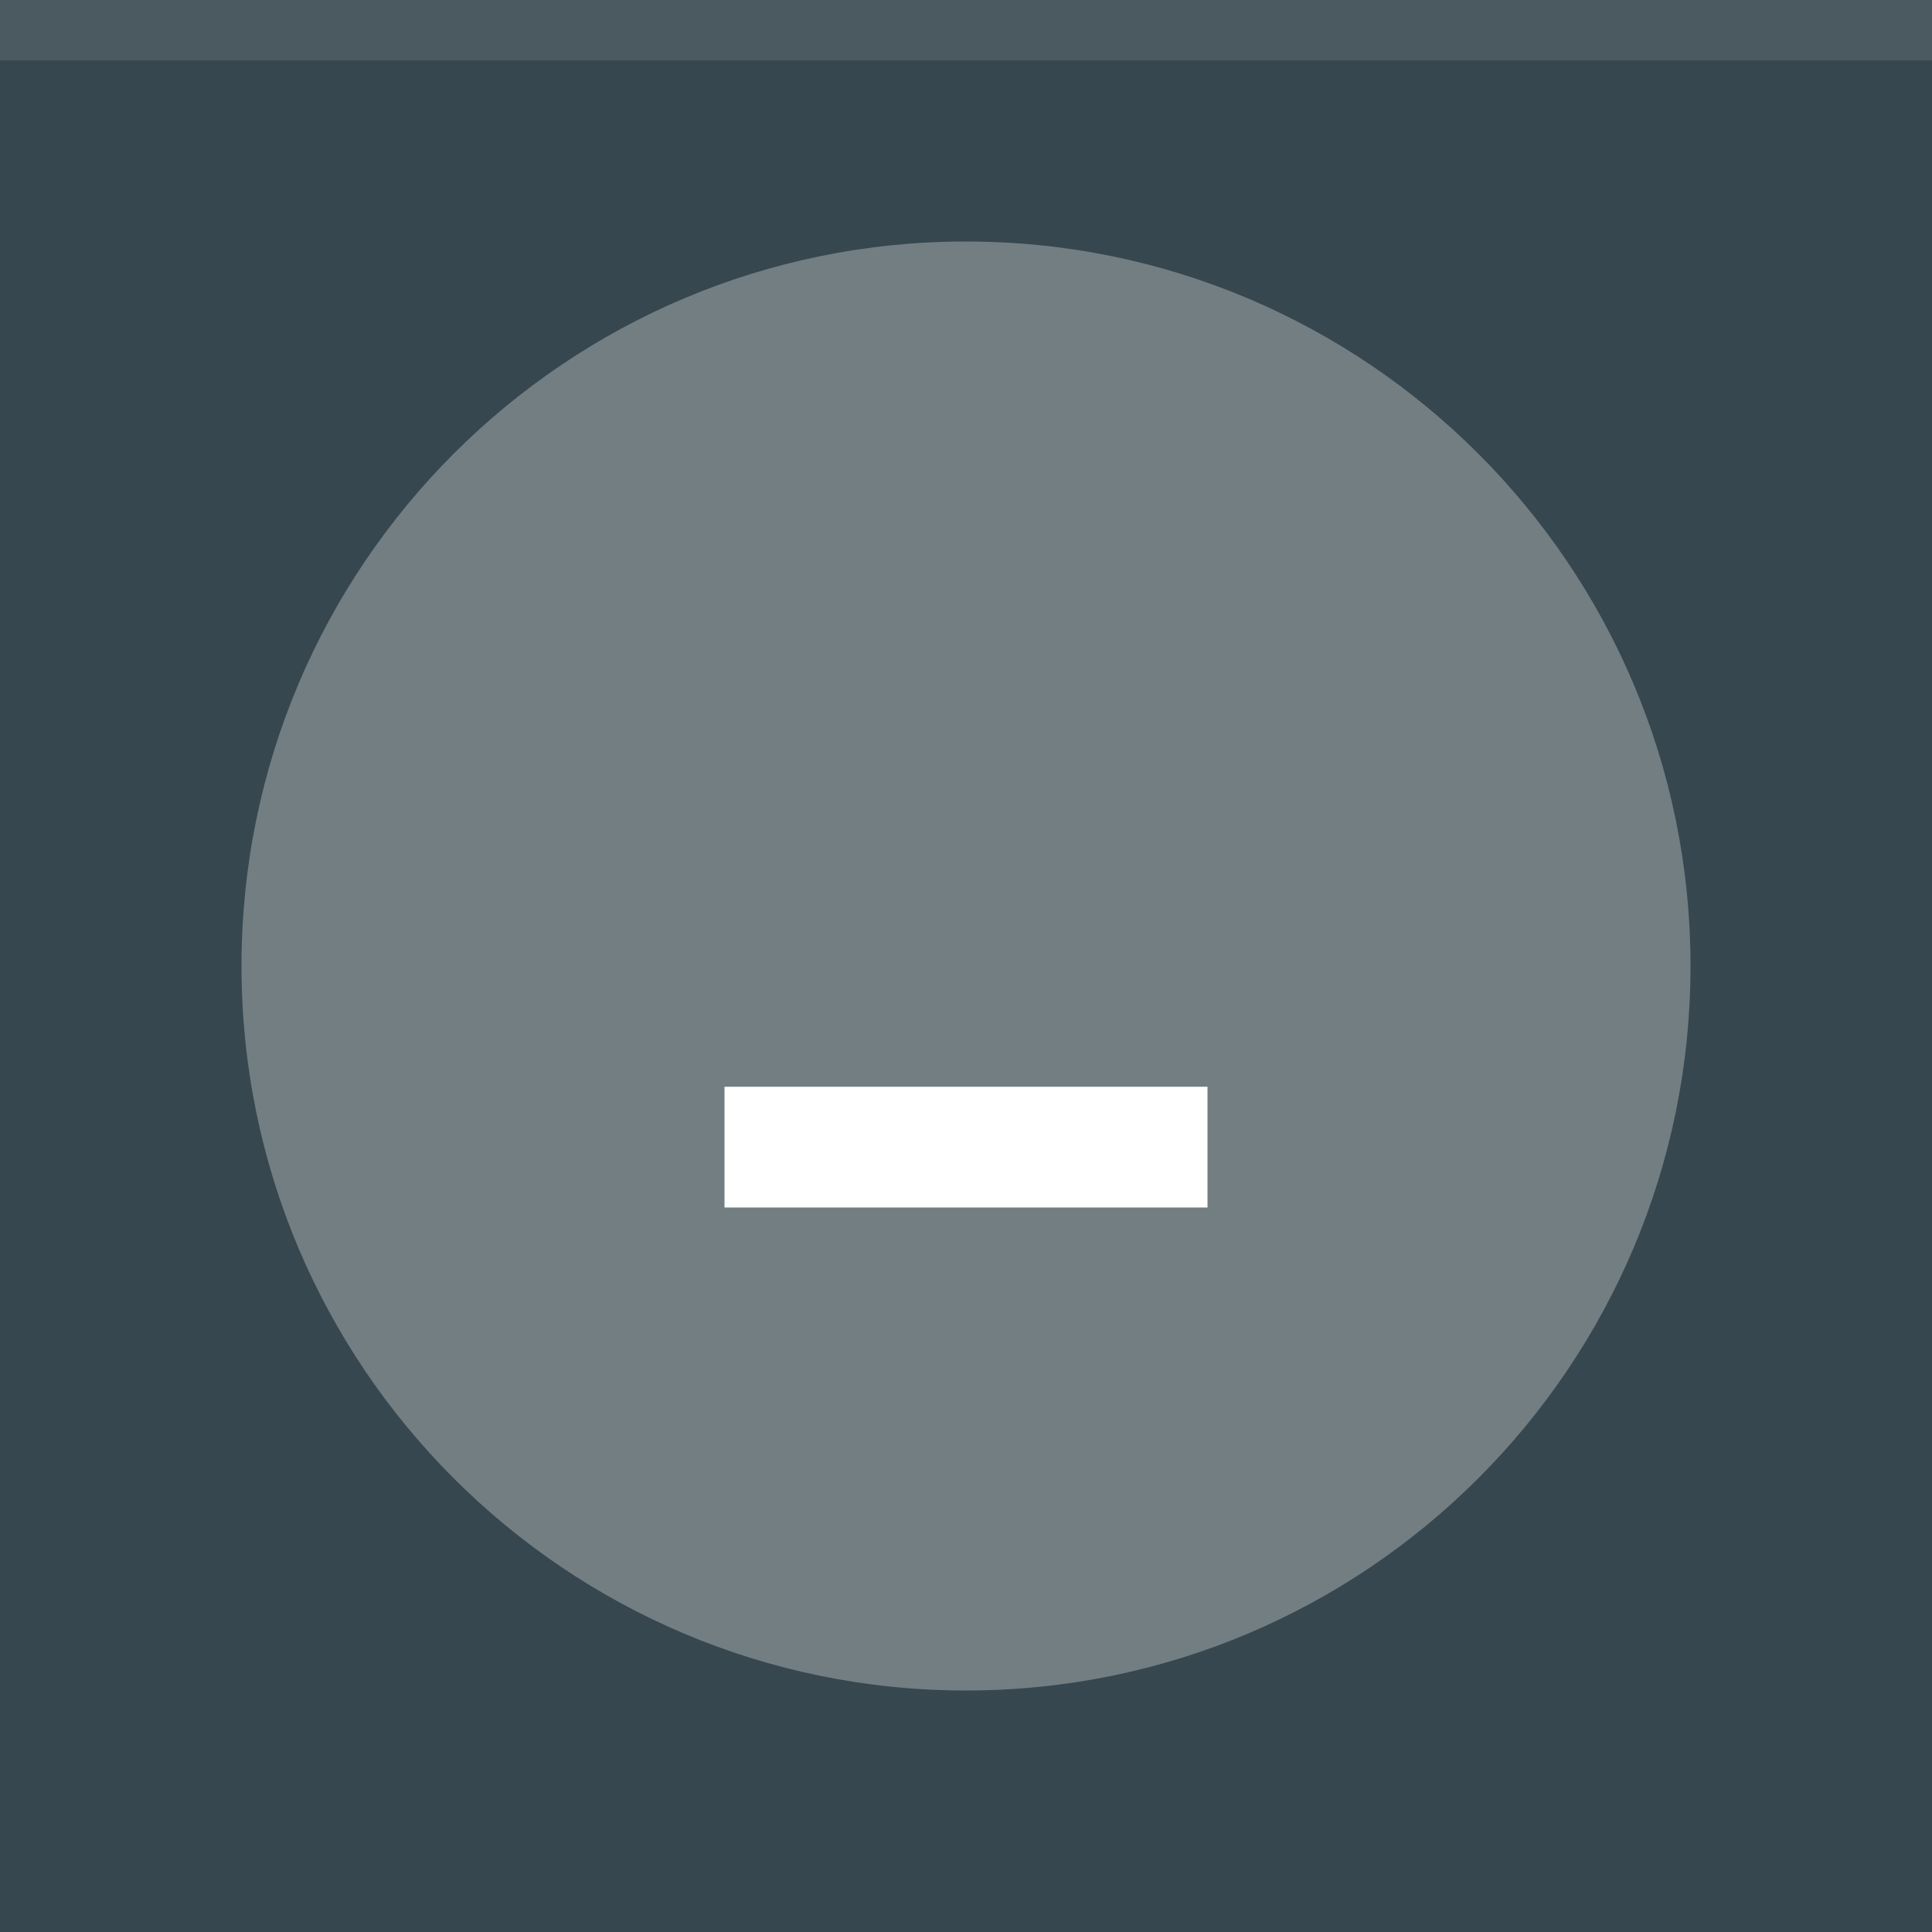
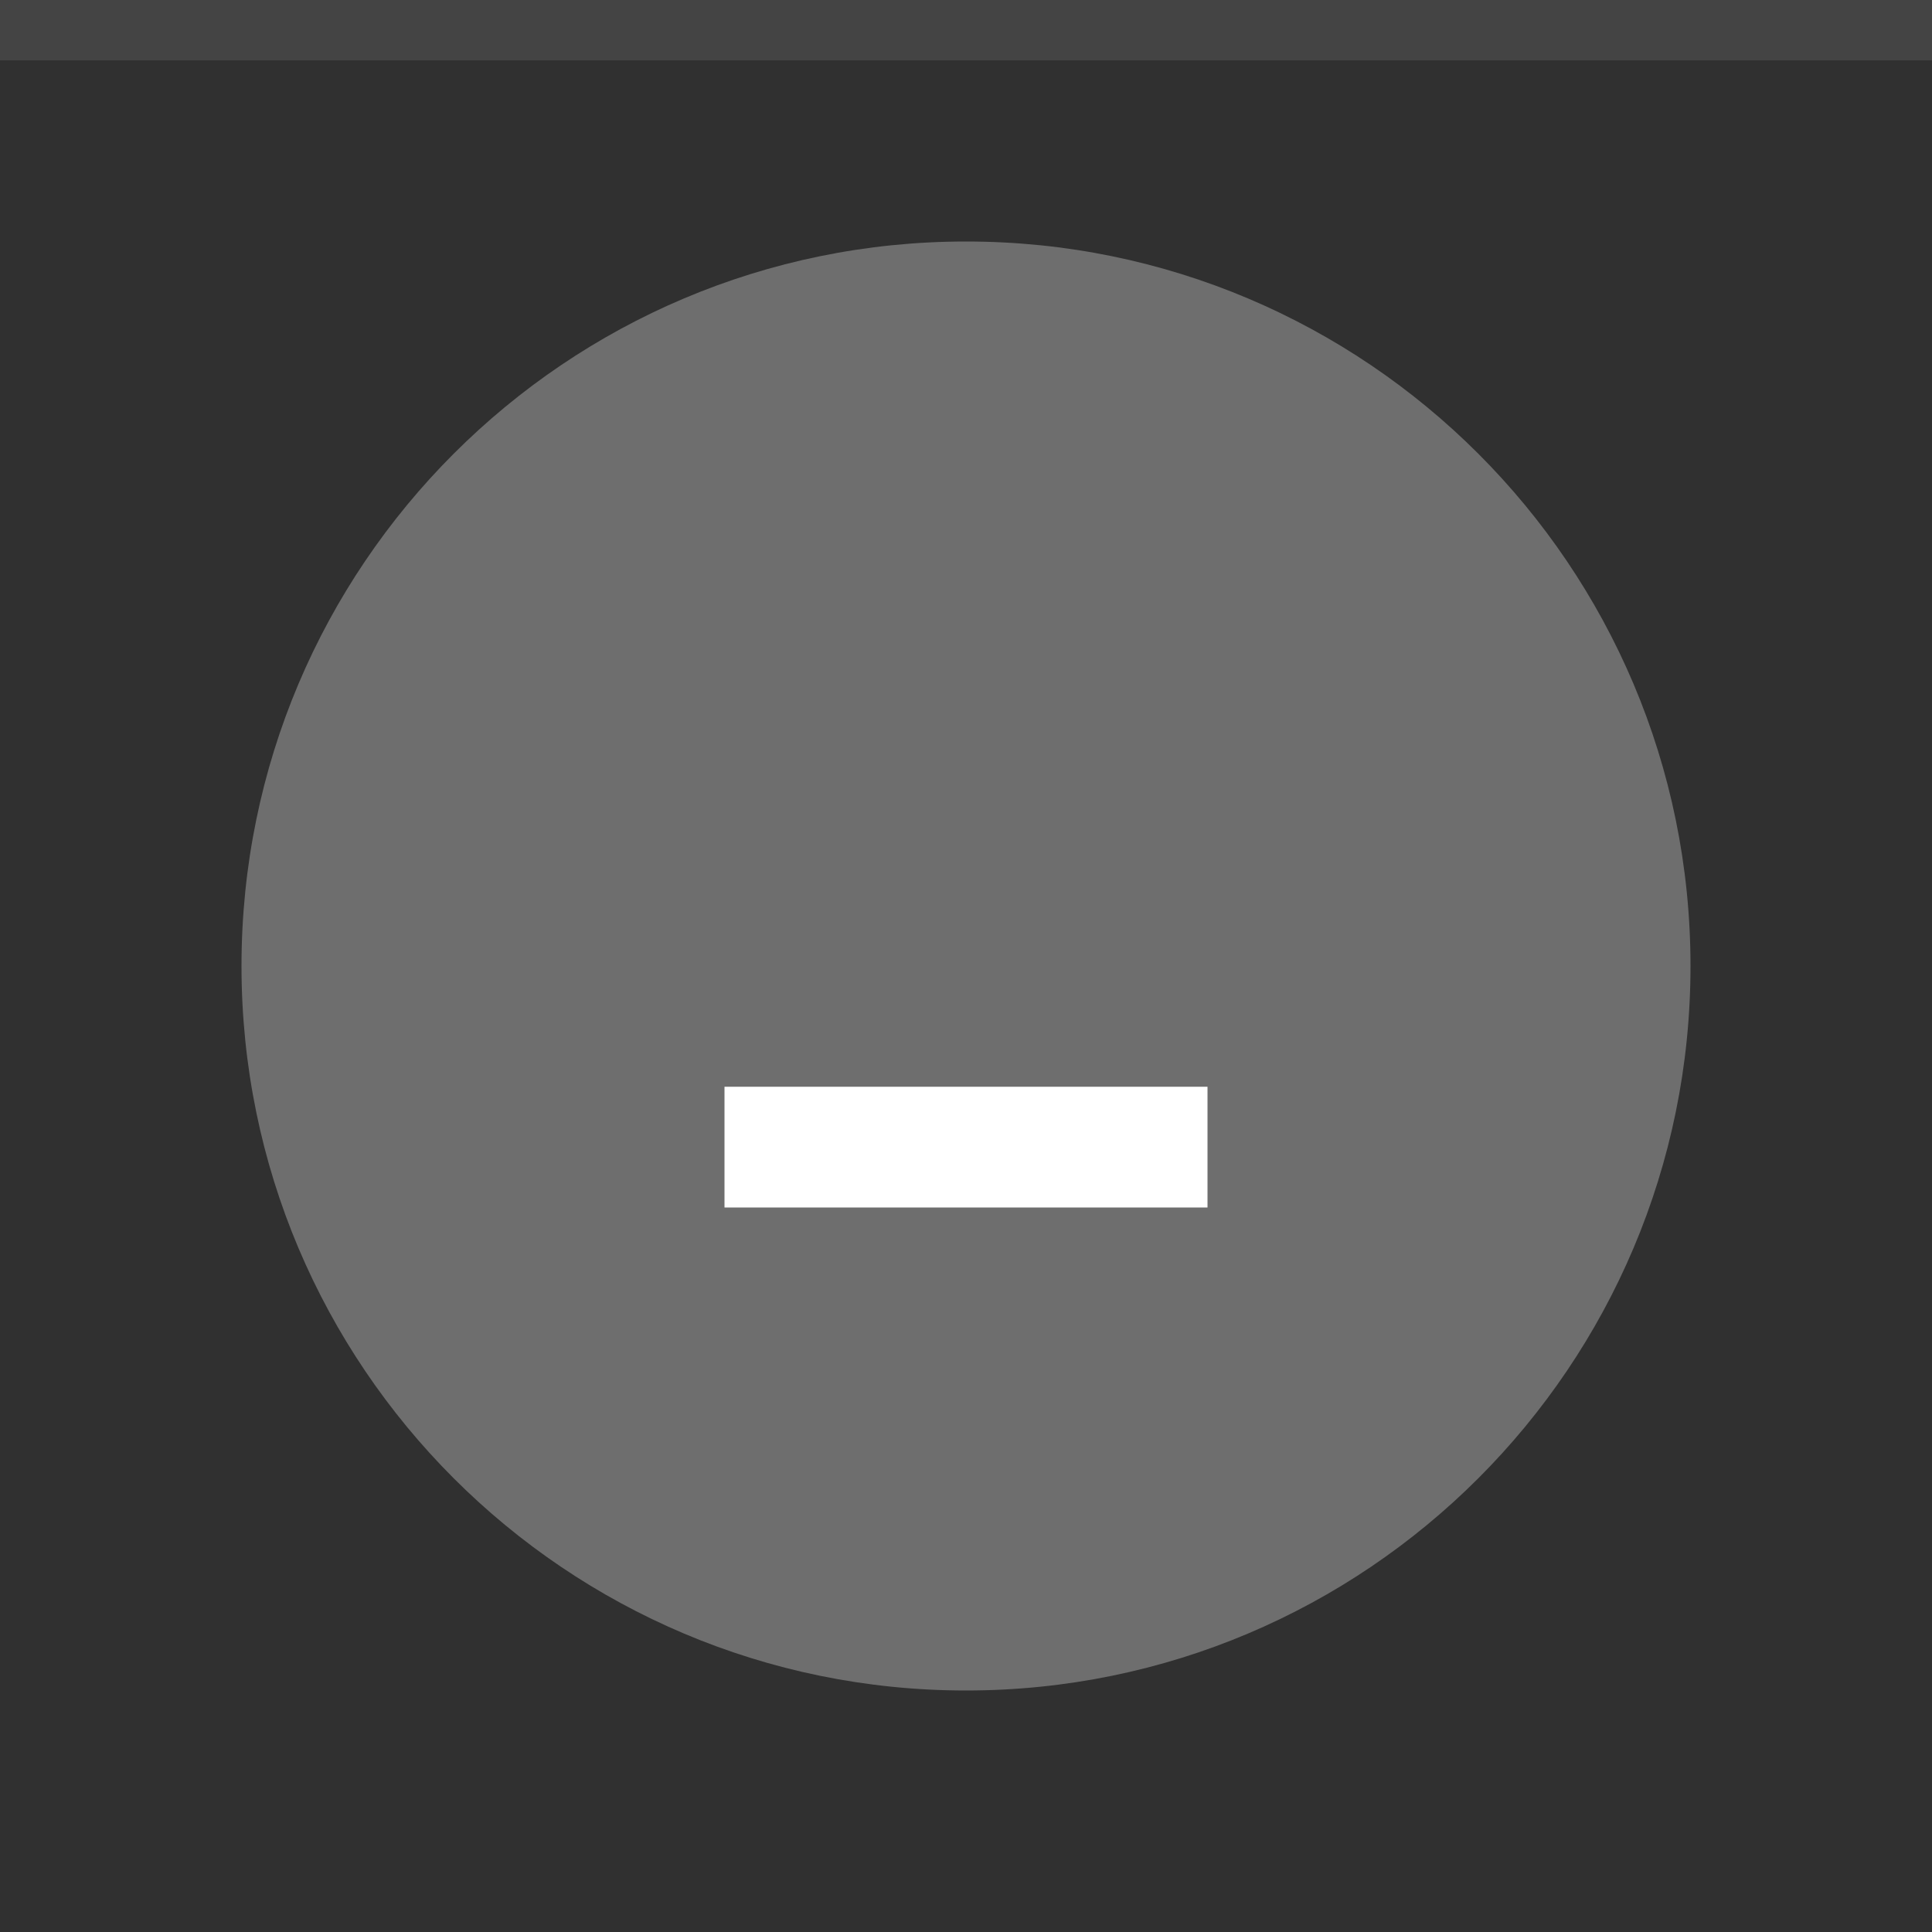
<svg xmlns="http://www.w3.org/2000/svg" width="32" height="32" viewBox="0 0 32 32">
-   <rect width="32" height="32" fill="#37474F" />
+   <rect width="32" height="32" fill="#303030" />
  <rect width="32" height="1" fill="#FFFFFF" fill-opacity="0.1" />
  <g fill="#FFFFFF">
    <circle cx="16" cy="16" r="12" opacity="0.3" />
    <path d="m12 18h8v2h-8z" />
  </g>
</svg>
